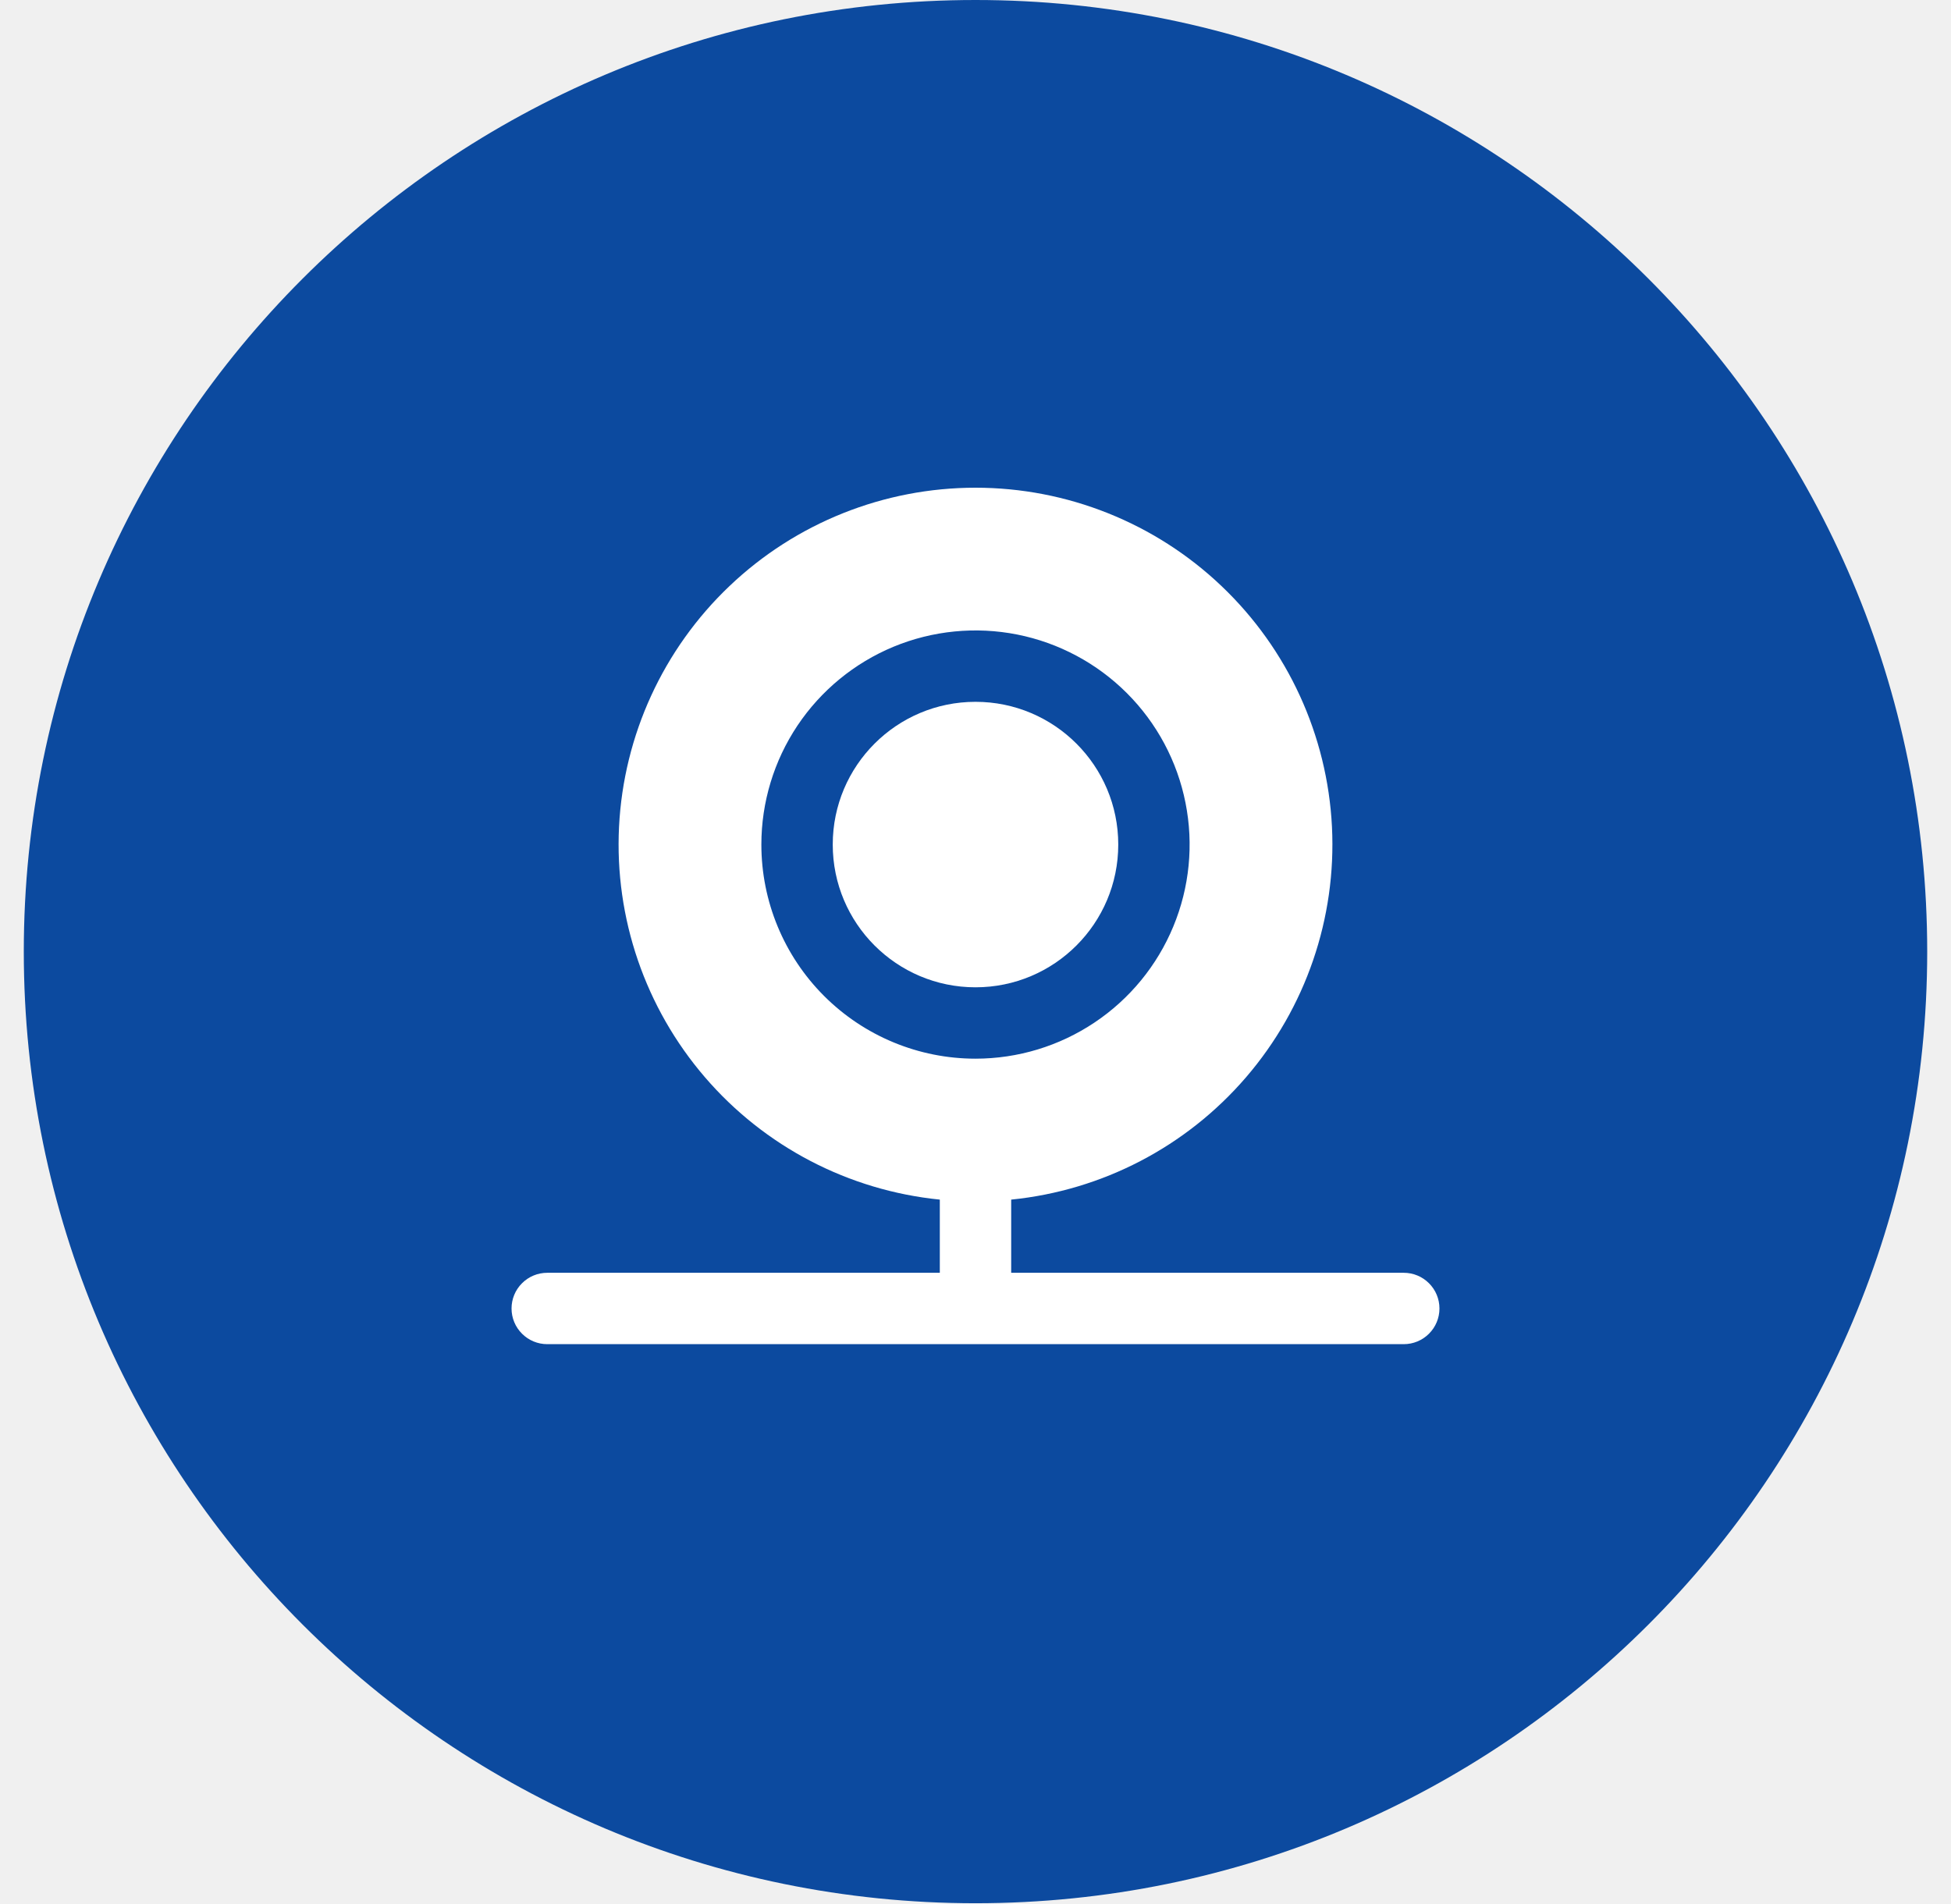
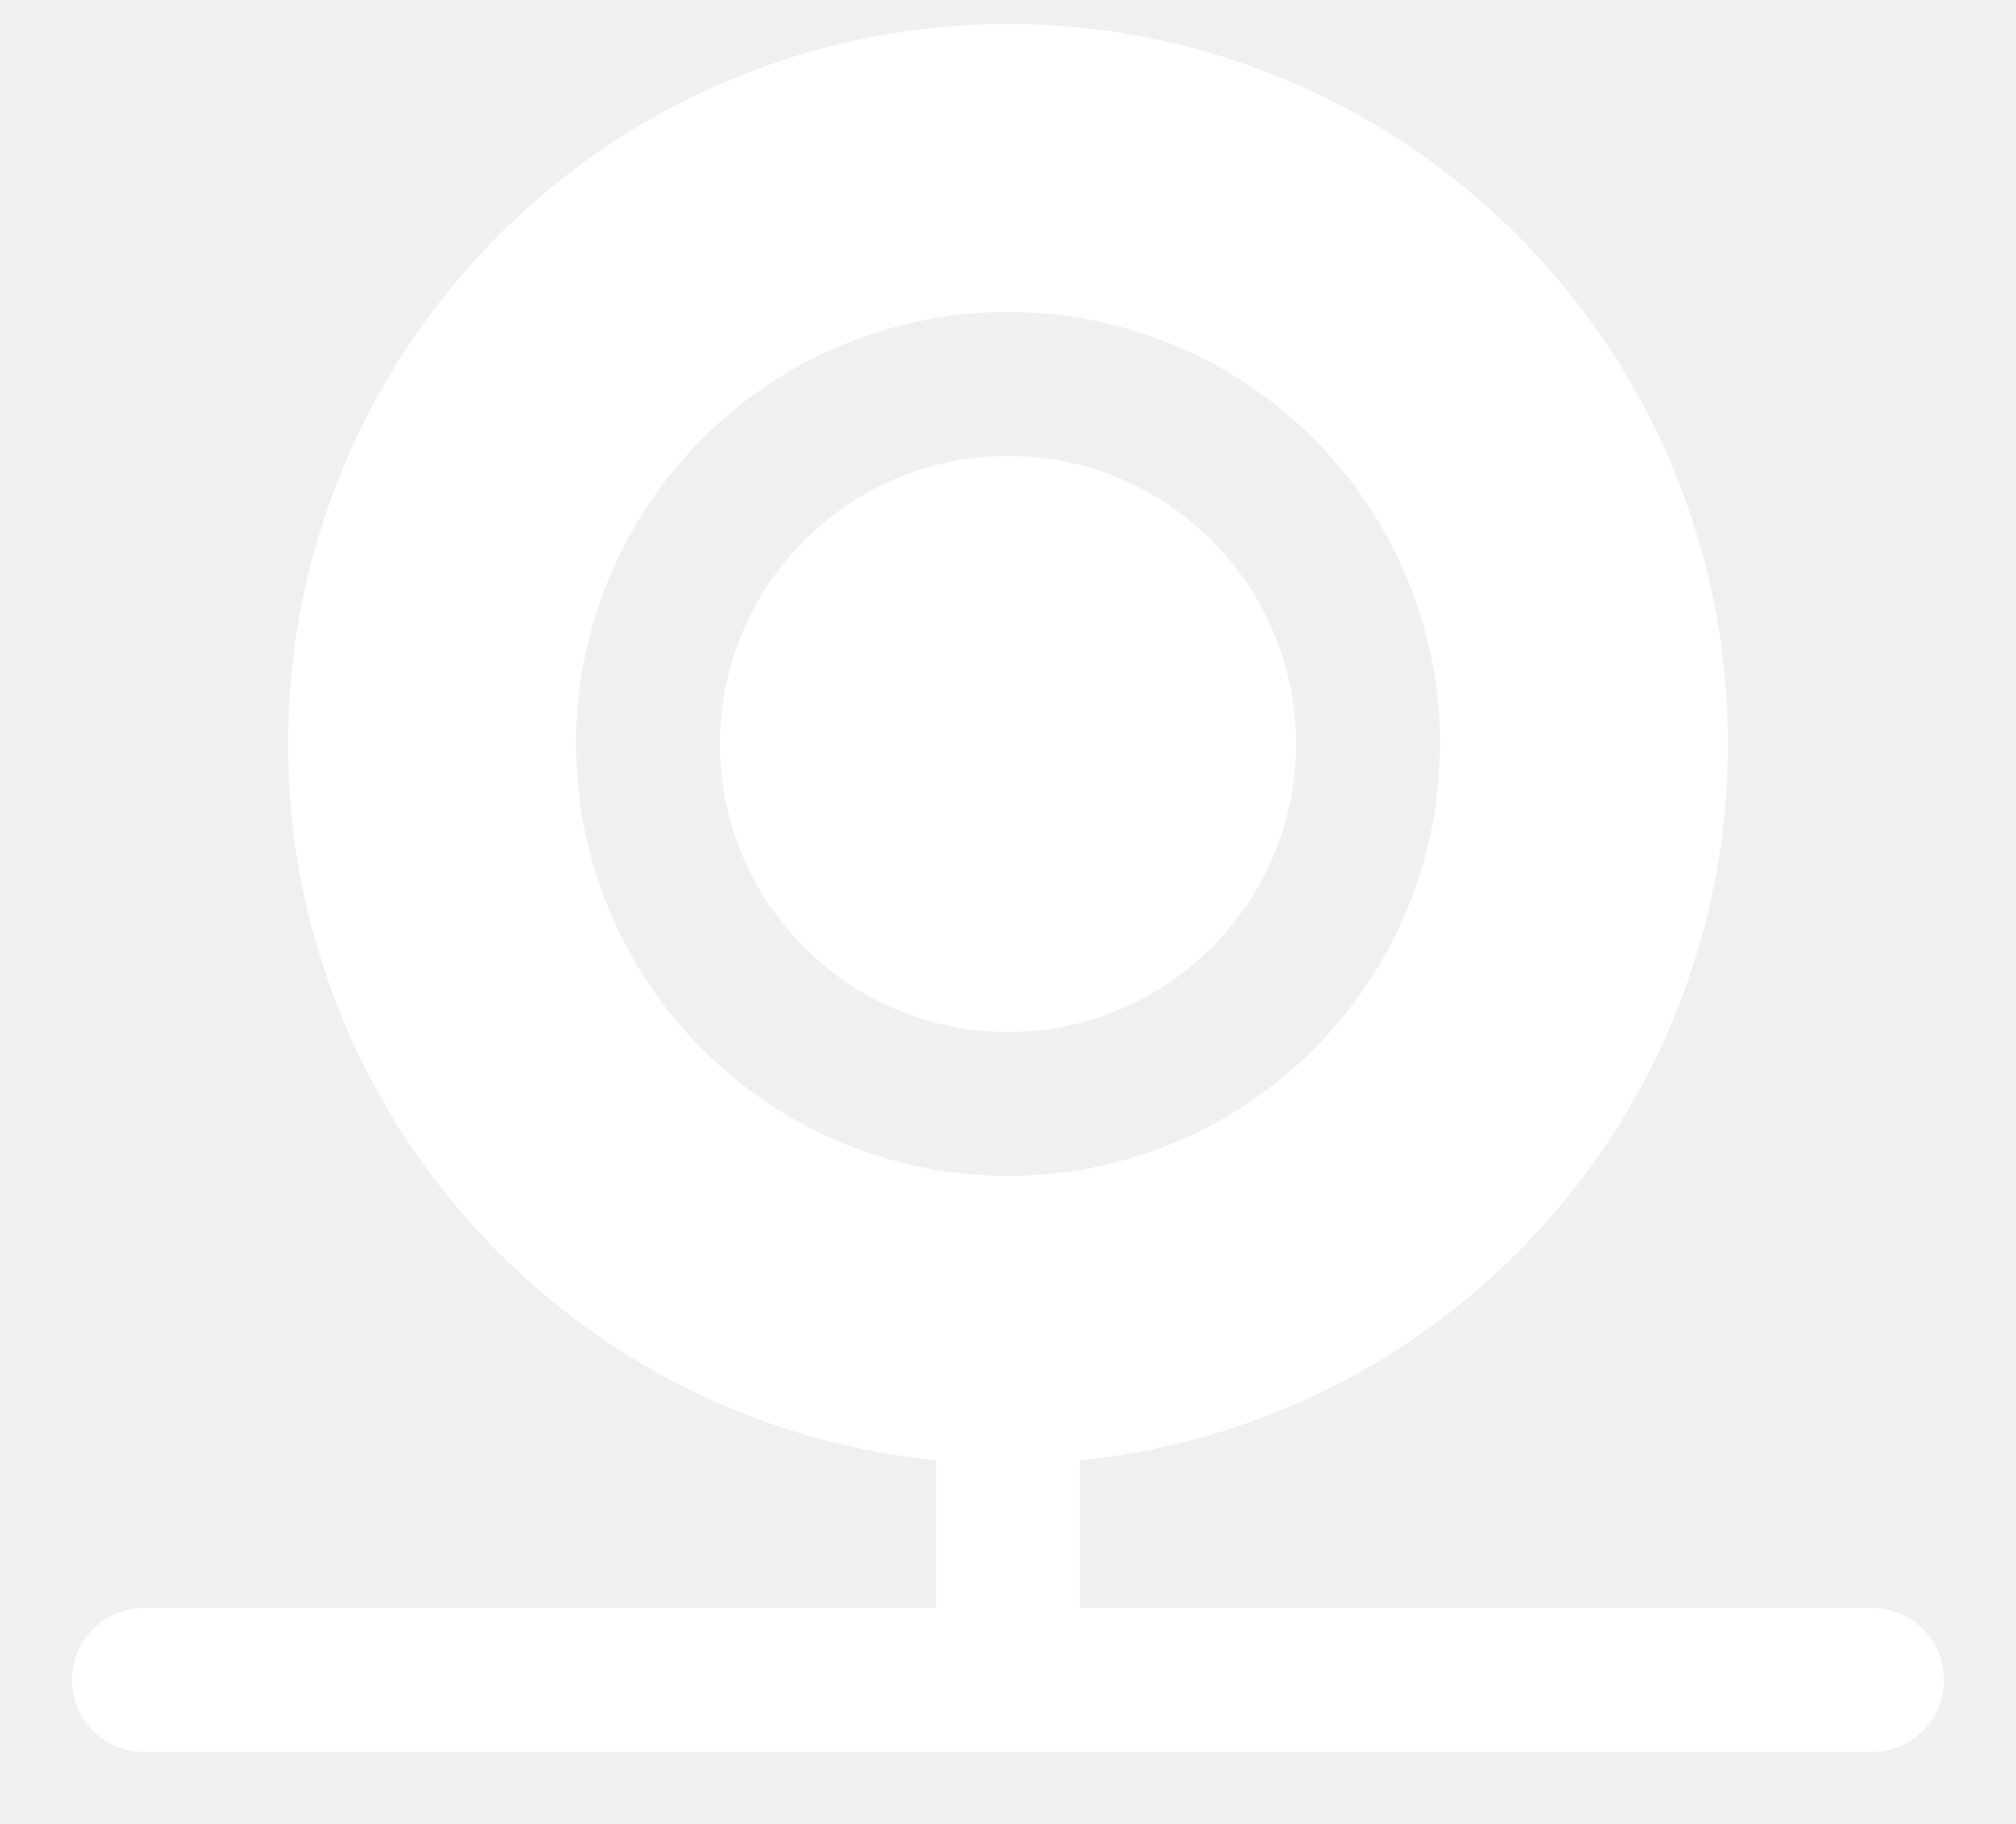
- <svg xmlns="http://www.w3.org/2000/svg" width="41" height="40" viewBox="0 0 41 40" fill="none">
-   <rect x="0.5" width="40" height="40" rx="20" fill="#0C4A9F" />
-   <path d="M20.5 20.75C22.157 20.75 23.5 19.407 23.5 17.75C23.5 16.093 22.157 14.75 20.5 14.75C18.843 14.75 17.5 16.093 17.5 17.75C17.5 19.407 18.843 20.75 20.5 20.75Z" fill="white" />
-   <path d="M29.5 26.75H21.25V25.212C23.165 25.02 24.932 24.099 26.186 22.64C27.441 21.181 28.087 19.296 27.991 17.375C27.894 15.453 27.063 13.642 25.669 12.316C24.275 10.989 22.424 10.25 20.5 10.25C18.576 10.25 16.725 10.989 15.331 12.316C13.937 13.642 13.106 15.453 13.009 17.375C12.913 19.296 13.559 21.181 14.814 22.64C16.068 24.099 17.835 25.02 19.75 25.212V26.75H11.5C11.301 26.75 11.11 26.829 10.97 26.97C10.829 27.11 10.75 27.301 10.75 27.5C10.75 27.699 10.829 27.89 10.97 28.03C11.11 28.171 11.301 28.25 11.5 28.25H29.5C29.699 28.25 29.89 28.171 30.03 28.03C30.171 27.89 30.25 27.699 30.25 27.5C30.25 27.301 30.171 27.11 30.03 26.97C29.89 26.829 29.699 26.75 29.5 26.75ZM16 17.75C16 16.86 16.264 15.99 16.758 15.25C17.253 14.51 17.956 13.933 18.778 13.592C19.6 13.252 20.505 13.163 21.378 13.336C22.251 13.51 23.053 13.939 23.682 14.568C24.311 15.197 24.74 15.999 24.913 16.872C25.087 17.745 24.998 18.65 24.657 19.472C24.317 20.294 23.74 20.997 23 21.491C22.26 21.986 21.39 22.25 20.5 22.25C19.306 22.25 18.162 21.776 17.318 20.932C16.474 20.088 16 18.943 16 17.75Z" fill="white" />
+ <svg xmlns="http://www.w3.org/2000/svg" width="21" height="19" viewBox="0 0 21 19" fill="none">
+   <path d="M10.5 10.75C12.157 10.75 13.5 9.407 13.5 7.75C13.5 6.093 12.157 4.75 10.5 4.75C8.843 4.75 7.5 6.093 7.5 7.75C7.5 9.407 8.843 10.75 10.5 10.75Z" fill="white" />
+   <path d="M19.5 16.75H11.25V15.212C13.165 15.02 14.932 14.099 16.186 12.64C17.441 11.181 18.087 9.296 17.991 7.375C17.894 5.453 17.063 3.642 15.669 2.316C14.275 0.99 12.424 0.25 10.5 0.25C8.576 0.25 6.725 0.99 5.331 2.316C3.937 3.642 3.106 5.453 3.009 7.375C2.913 9.296 3.559 11.181 4.814 12.64C6.068 14.099 7.836 15.02 9.75 15.212V16.75H1.5C1.301 16.75 1.11 16.829 0.97 16.97C0.829 17.11 0.75 17.301 0.75 17.5C0.75 17.699 0.829 17.89 0.97 18.03C1.11 18.171 1.301 18.25 1.5 18.25H19.5C19.699 18.25 19.89 18.171 20.03 18.03C20.171 17.89 20.25 17.699 20.25 17.5C20.25 17.301 20.171 17.11 20.03 16.97C19.89 16.829 19.699 16.75 19.5 16.75ZM6 7.75C6 6.86 6.264 5.99 6.758 5.25C7.253 4.51 7.956 3.933 8.778 3.592C9.6 3.252 10.505 3.163 11.378 3.336C12.251 3.51 13.053 3.939 13.682 4.568C14.311 5.197 14.74 5.999 14.914 6.872C15.087 7.745 14.998 8.65 14.658 9.472C14.317 10.294 13.74 10.997 13 11.492C12.26 11.986 11.39 12.25 10.5 12.25C9.307 12.25 8.162 11.776 7.318 10.932C6.474 10.088 6 8.943 6 7.75Z" fill="white" />
</svg>
